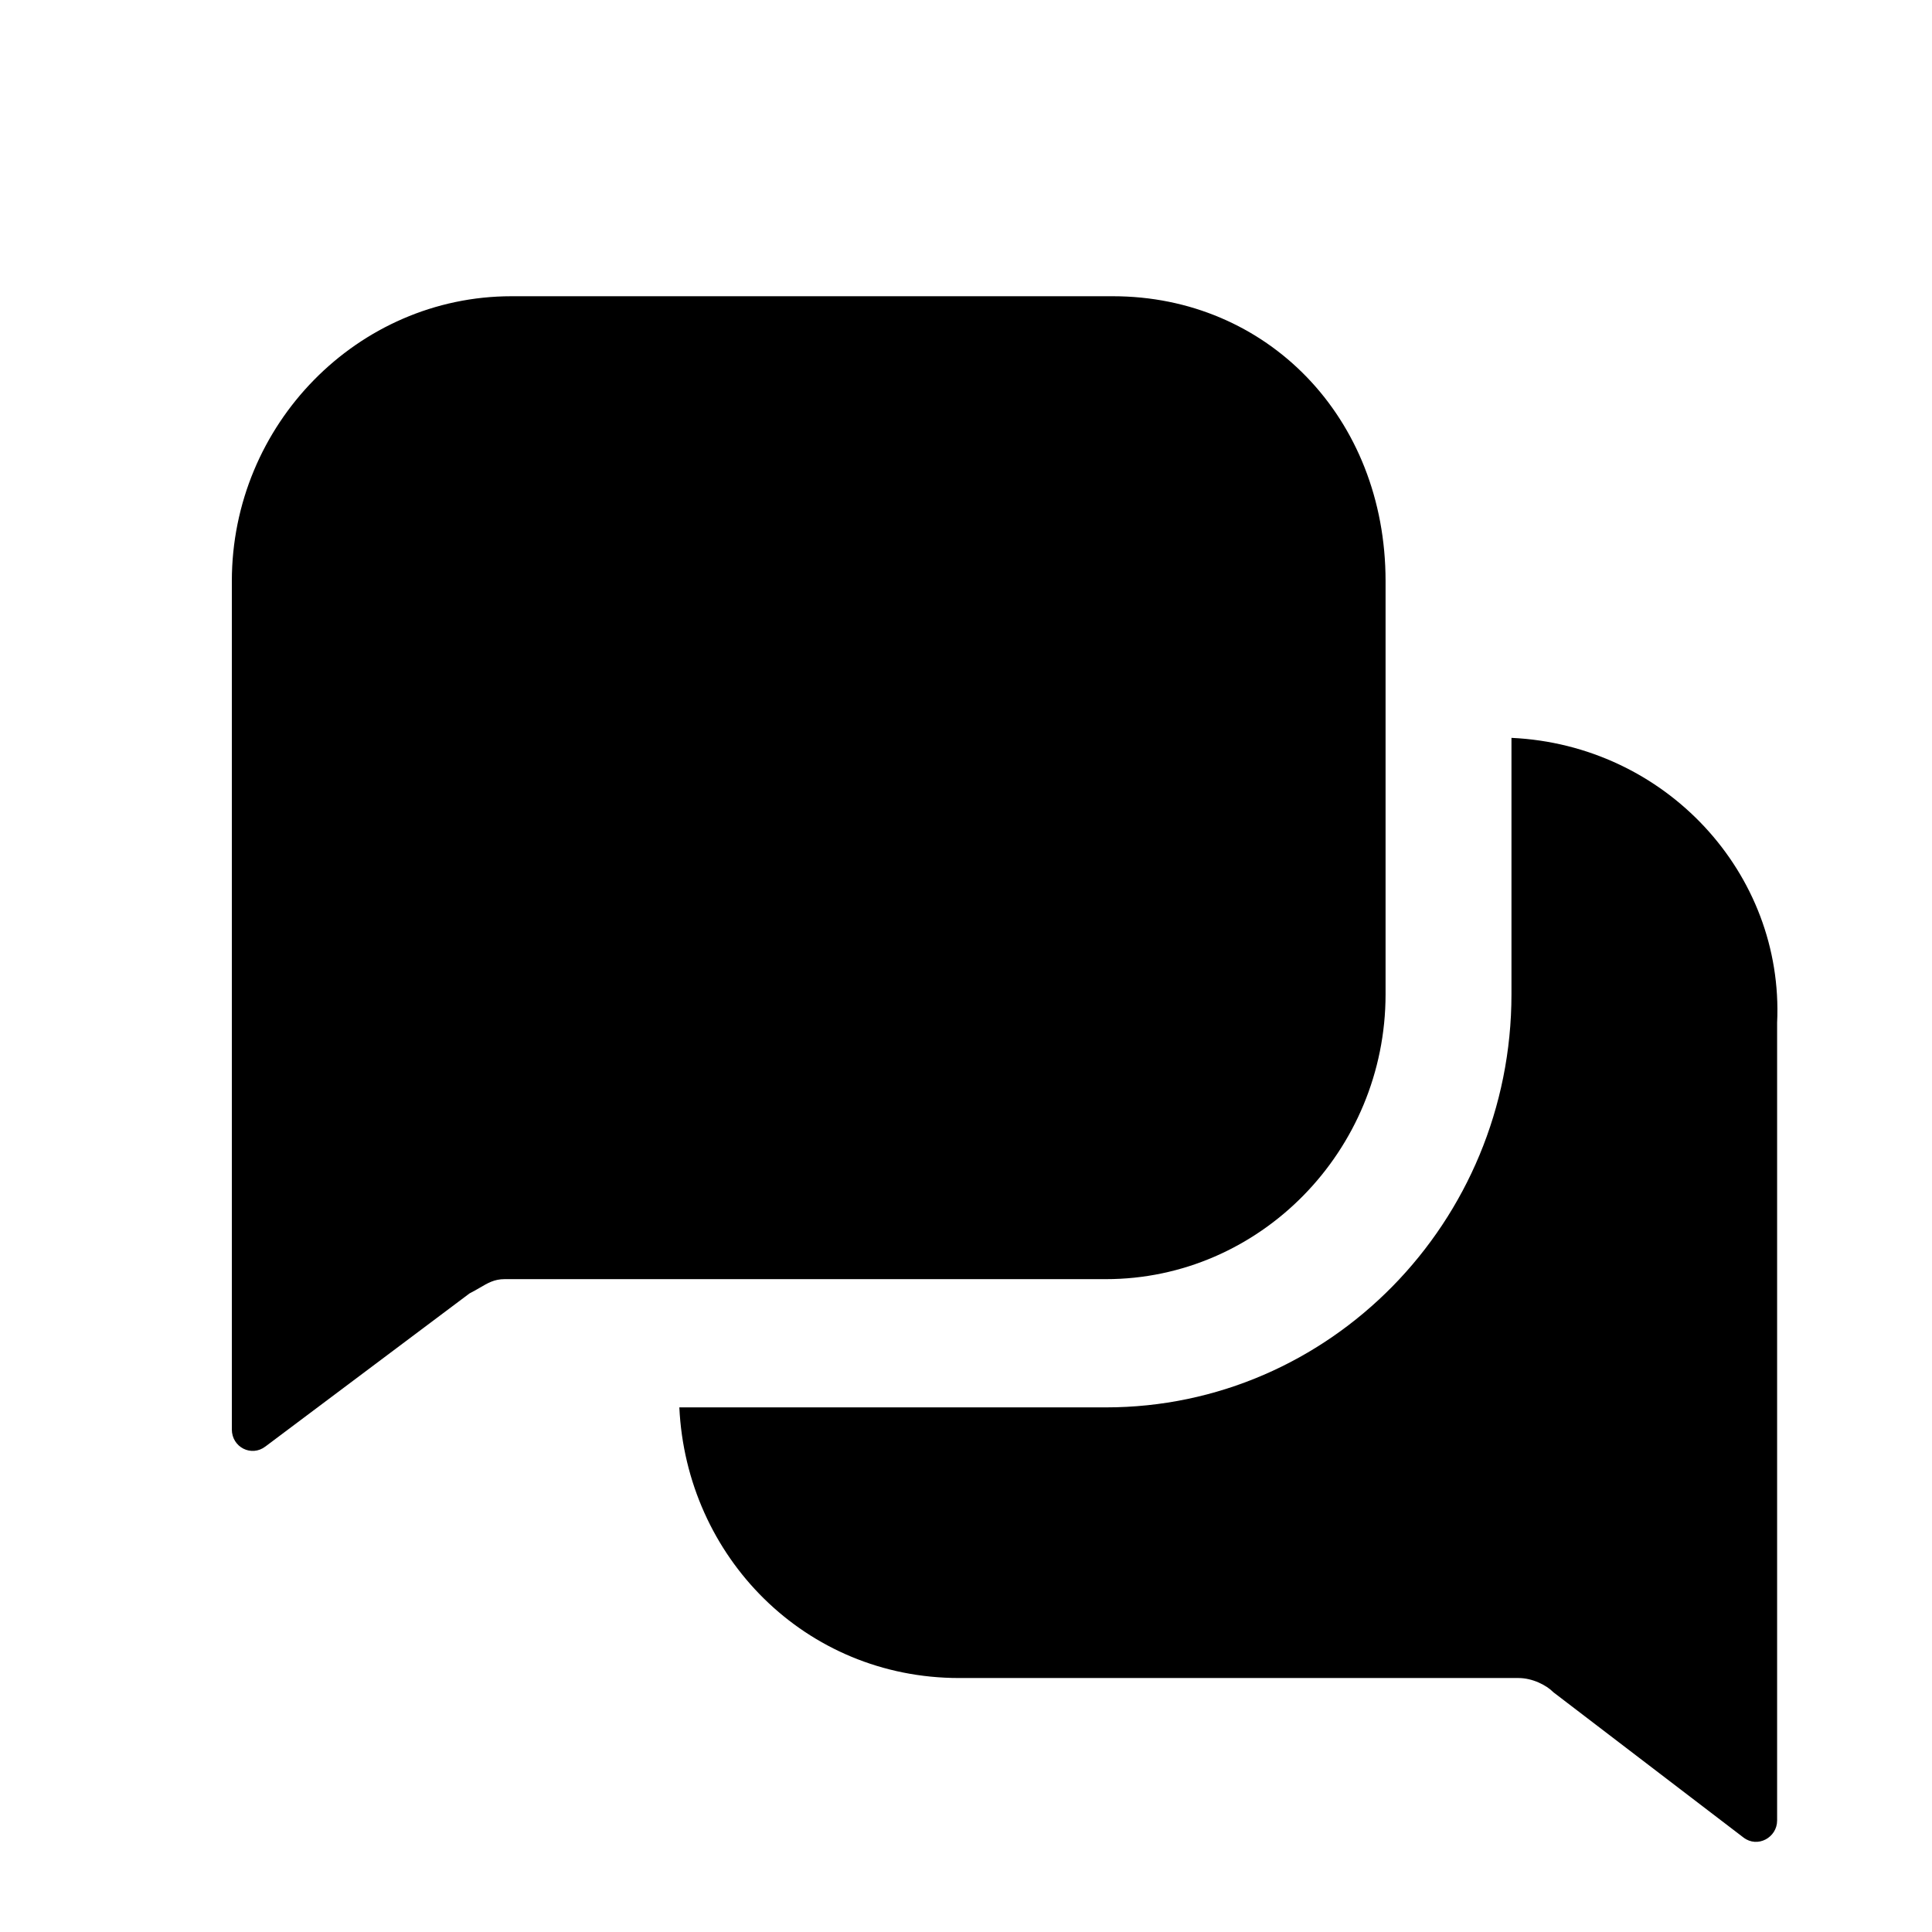
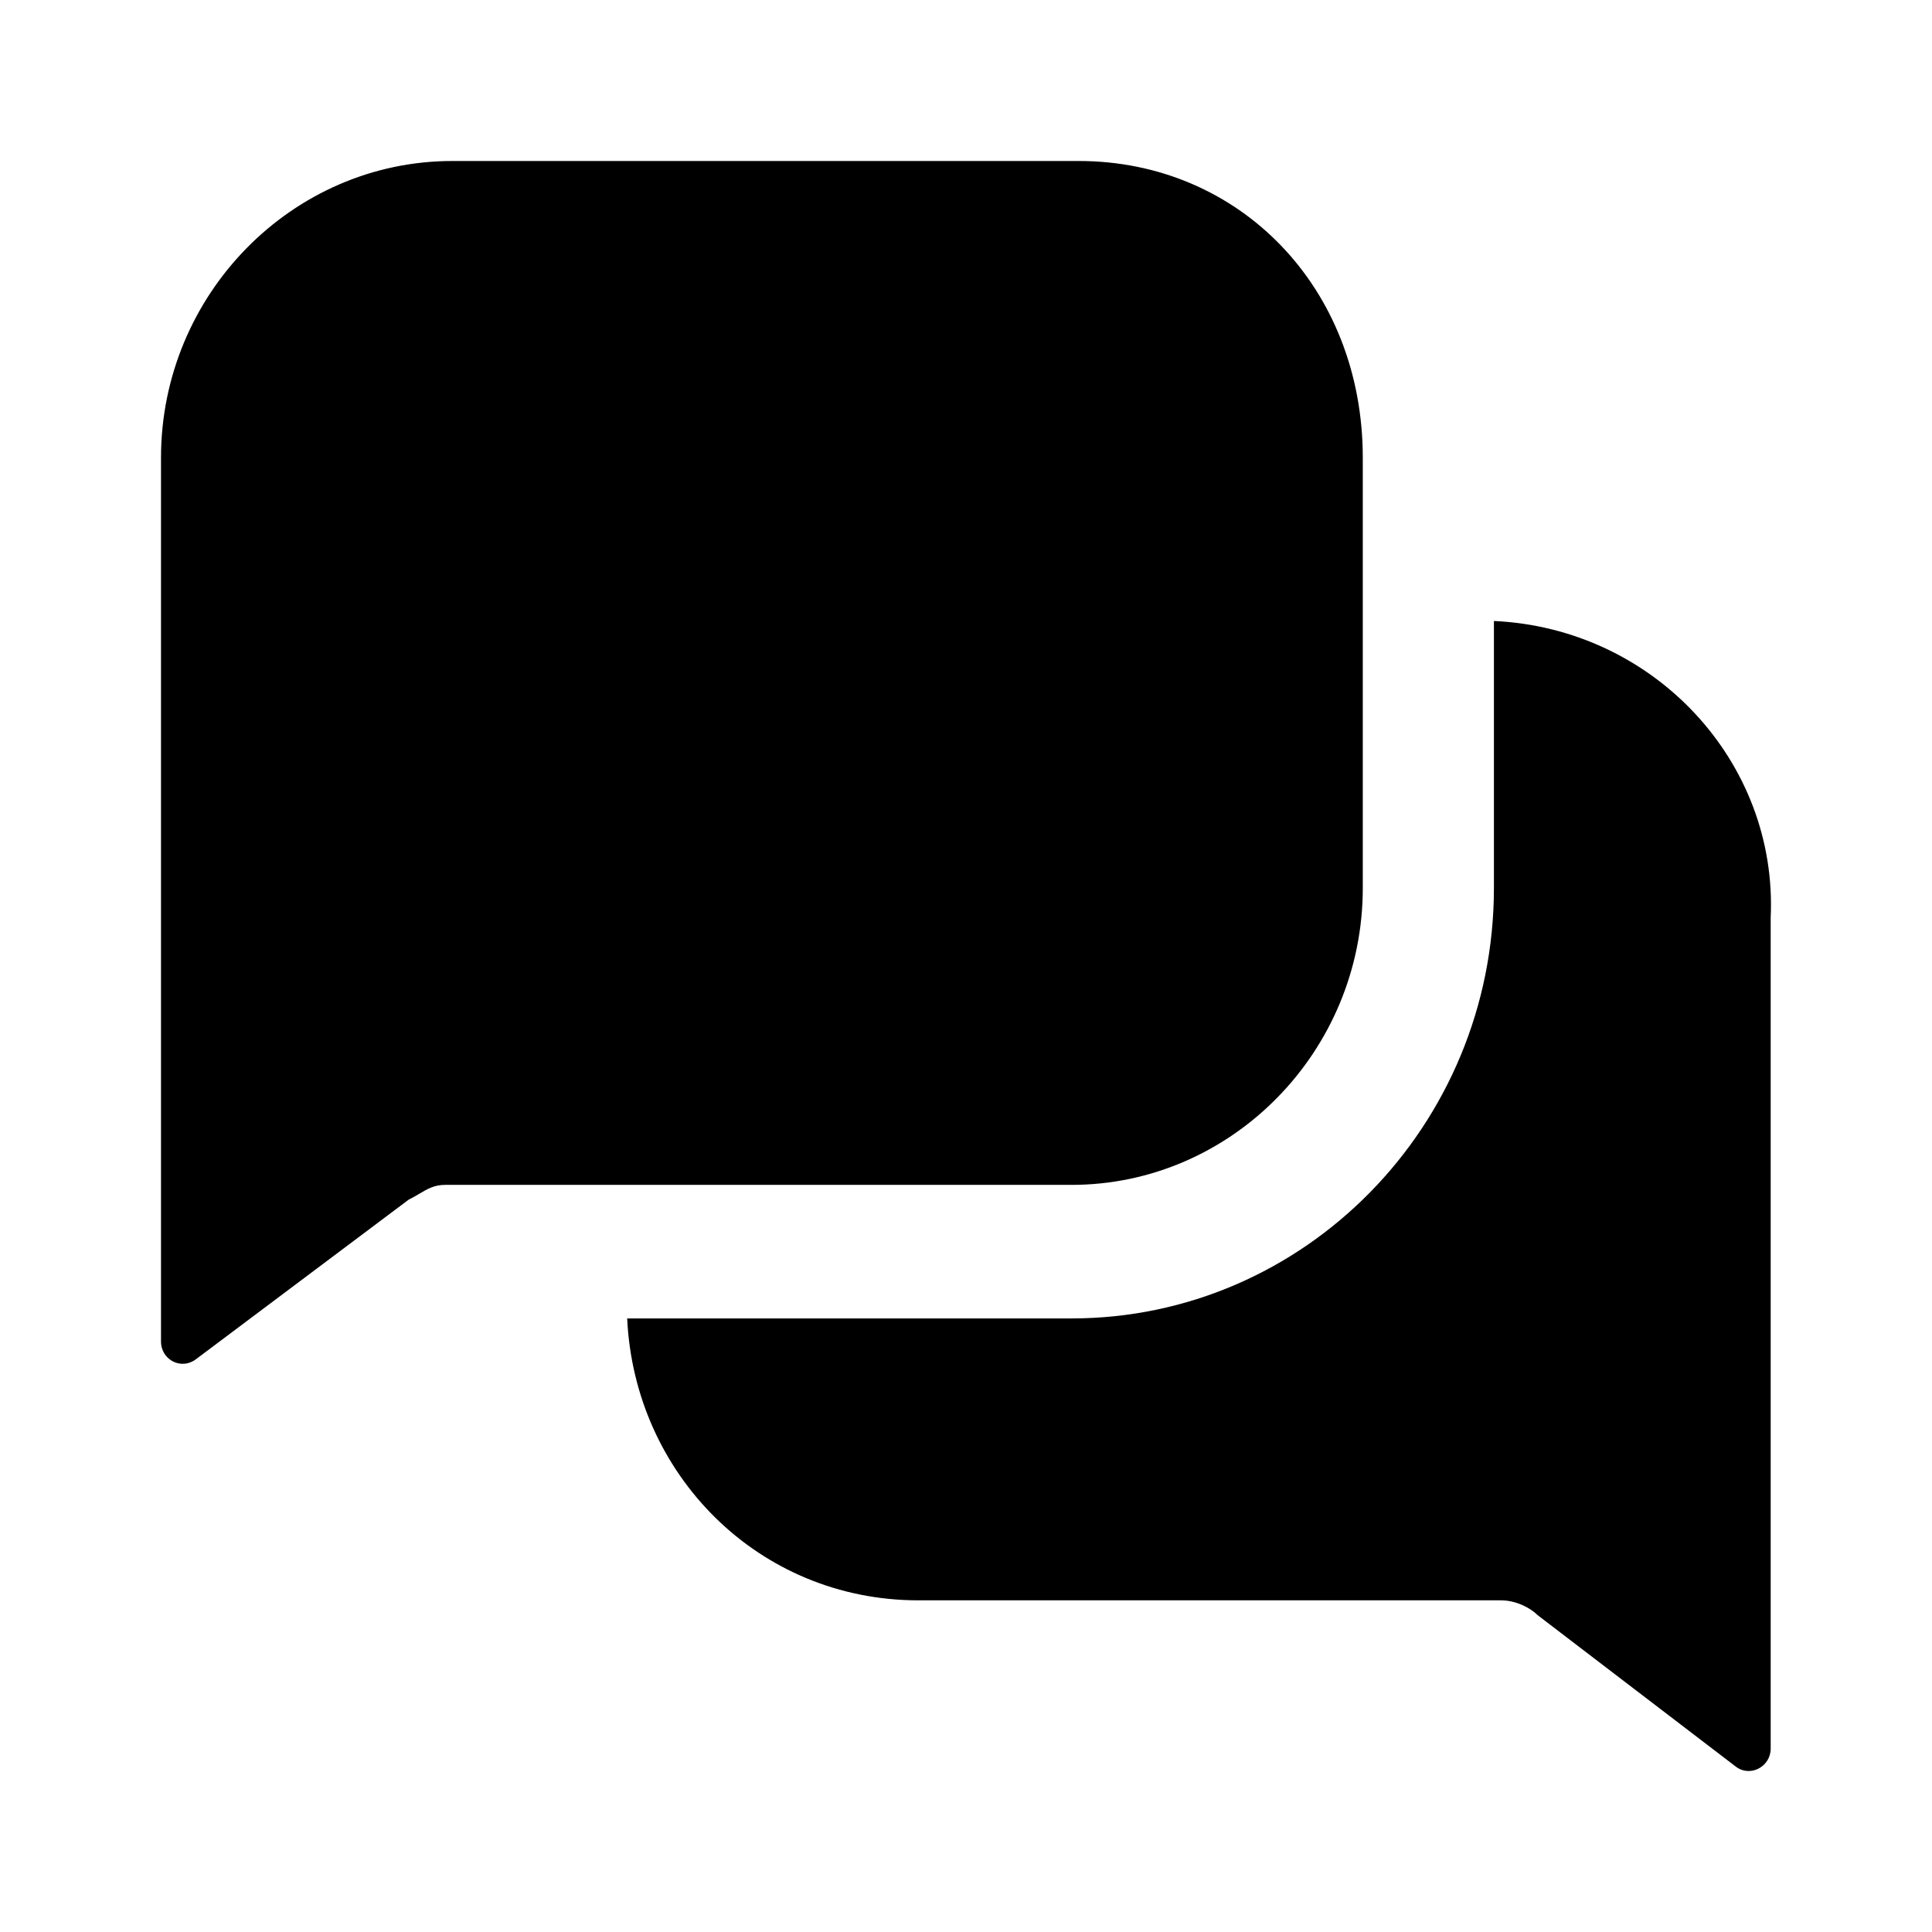
<svg xmlns="http://www.w3.org/2000/svg" viewBox="0 0 24 24">
-   <path d="M17.212 7.219V12.351C17.212 14.298 15.649 15.89 13.738 15.89H6.268C6.14 15.89 6.06 15.938 5.958 15.998C5.92 16.02 5.88 16.043 5.833 16.067L3.297 17.969C3.123 18.102 2.88 17.978 2.88 17.757V7.219C2.88 5.273 4.444 3.68 6.354 3.68H13.825C15.736 3.68 17.212 5.184 17.212 7.219Z" />
-   <path d="M18.776 12.351V9.166C20.687 9.254 22.163 10.847 22.076 12.705V22.615C22.076 22.827 21.833 22.96 21.659 22.827L19.297 21.022C19.21 20.933 19.036 20.845 18.863 20.845H11.914C10.003 20.845 8.526 19.341 8.439 17.483H13.738C16.517 17.483 18.776 15.182 18.776 12.351Z" />
+   <path d="M16.929 5.687V11.032C16.929 13.06 15.301 14.719 13.31 14.719H5.529C5.396 14.719 5.312 14.768 5.206 14.831C5.167 14.854 5.125 14.879 5.076 14.903L2.434 16.885C2.253 17.023 2 16.894 2 16.664V5.687C2 3.659 3.629 2 5.619 2H13.401C15.391 2 16.929 3.567 16.929 5.687Z" />
+   <path d="M18.558 11.032V7.714C20.549 7.806 22.087 9.465 21.996 11.401V21.723C21.996 21.945 21.743 22.083 21.562 21.945L19.101 20.064C19.01 19.972 18.829 19.88 18.648 19.88H11.41C9.419 19.88 7.881 18.313 7.791 16.378H13.31C16.205 16.378 18.558 13.982 18.558 11.032Z" />
</svg>
